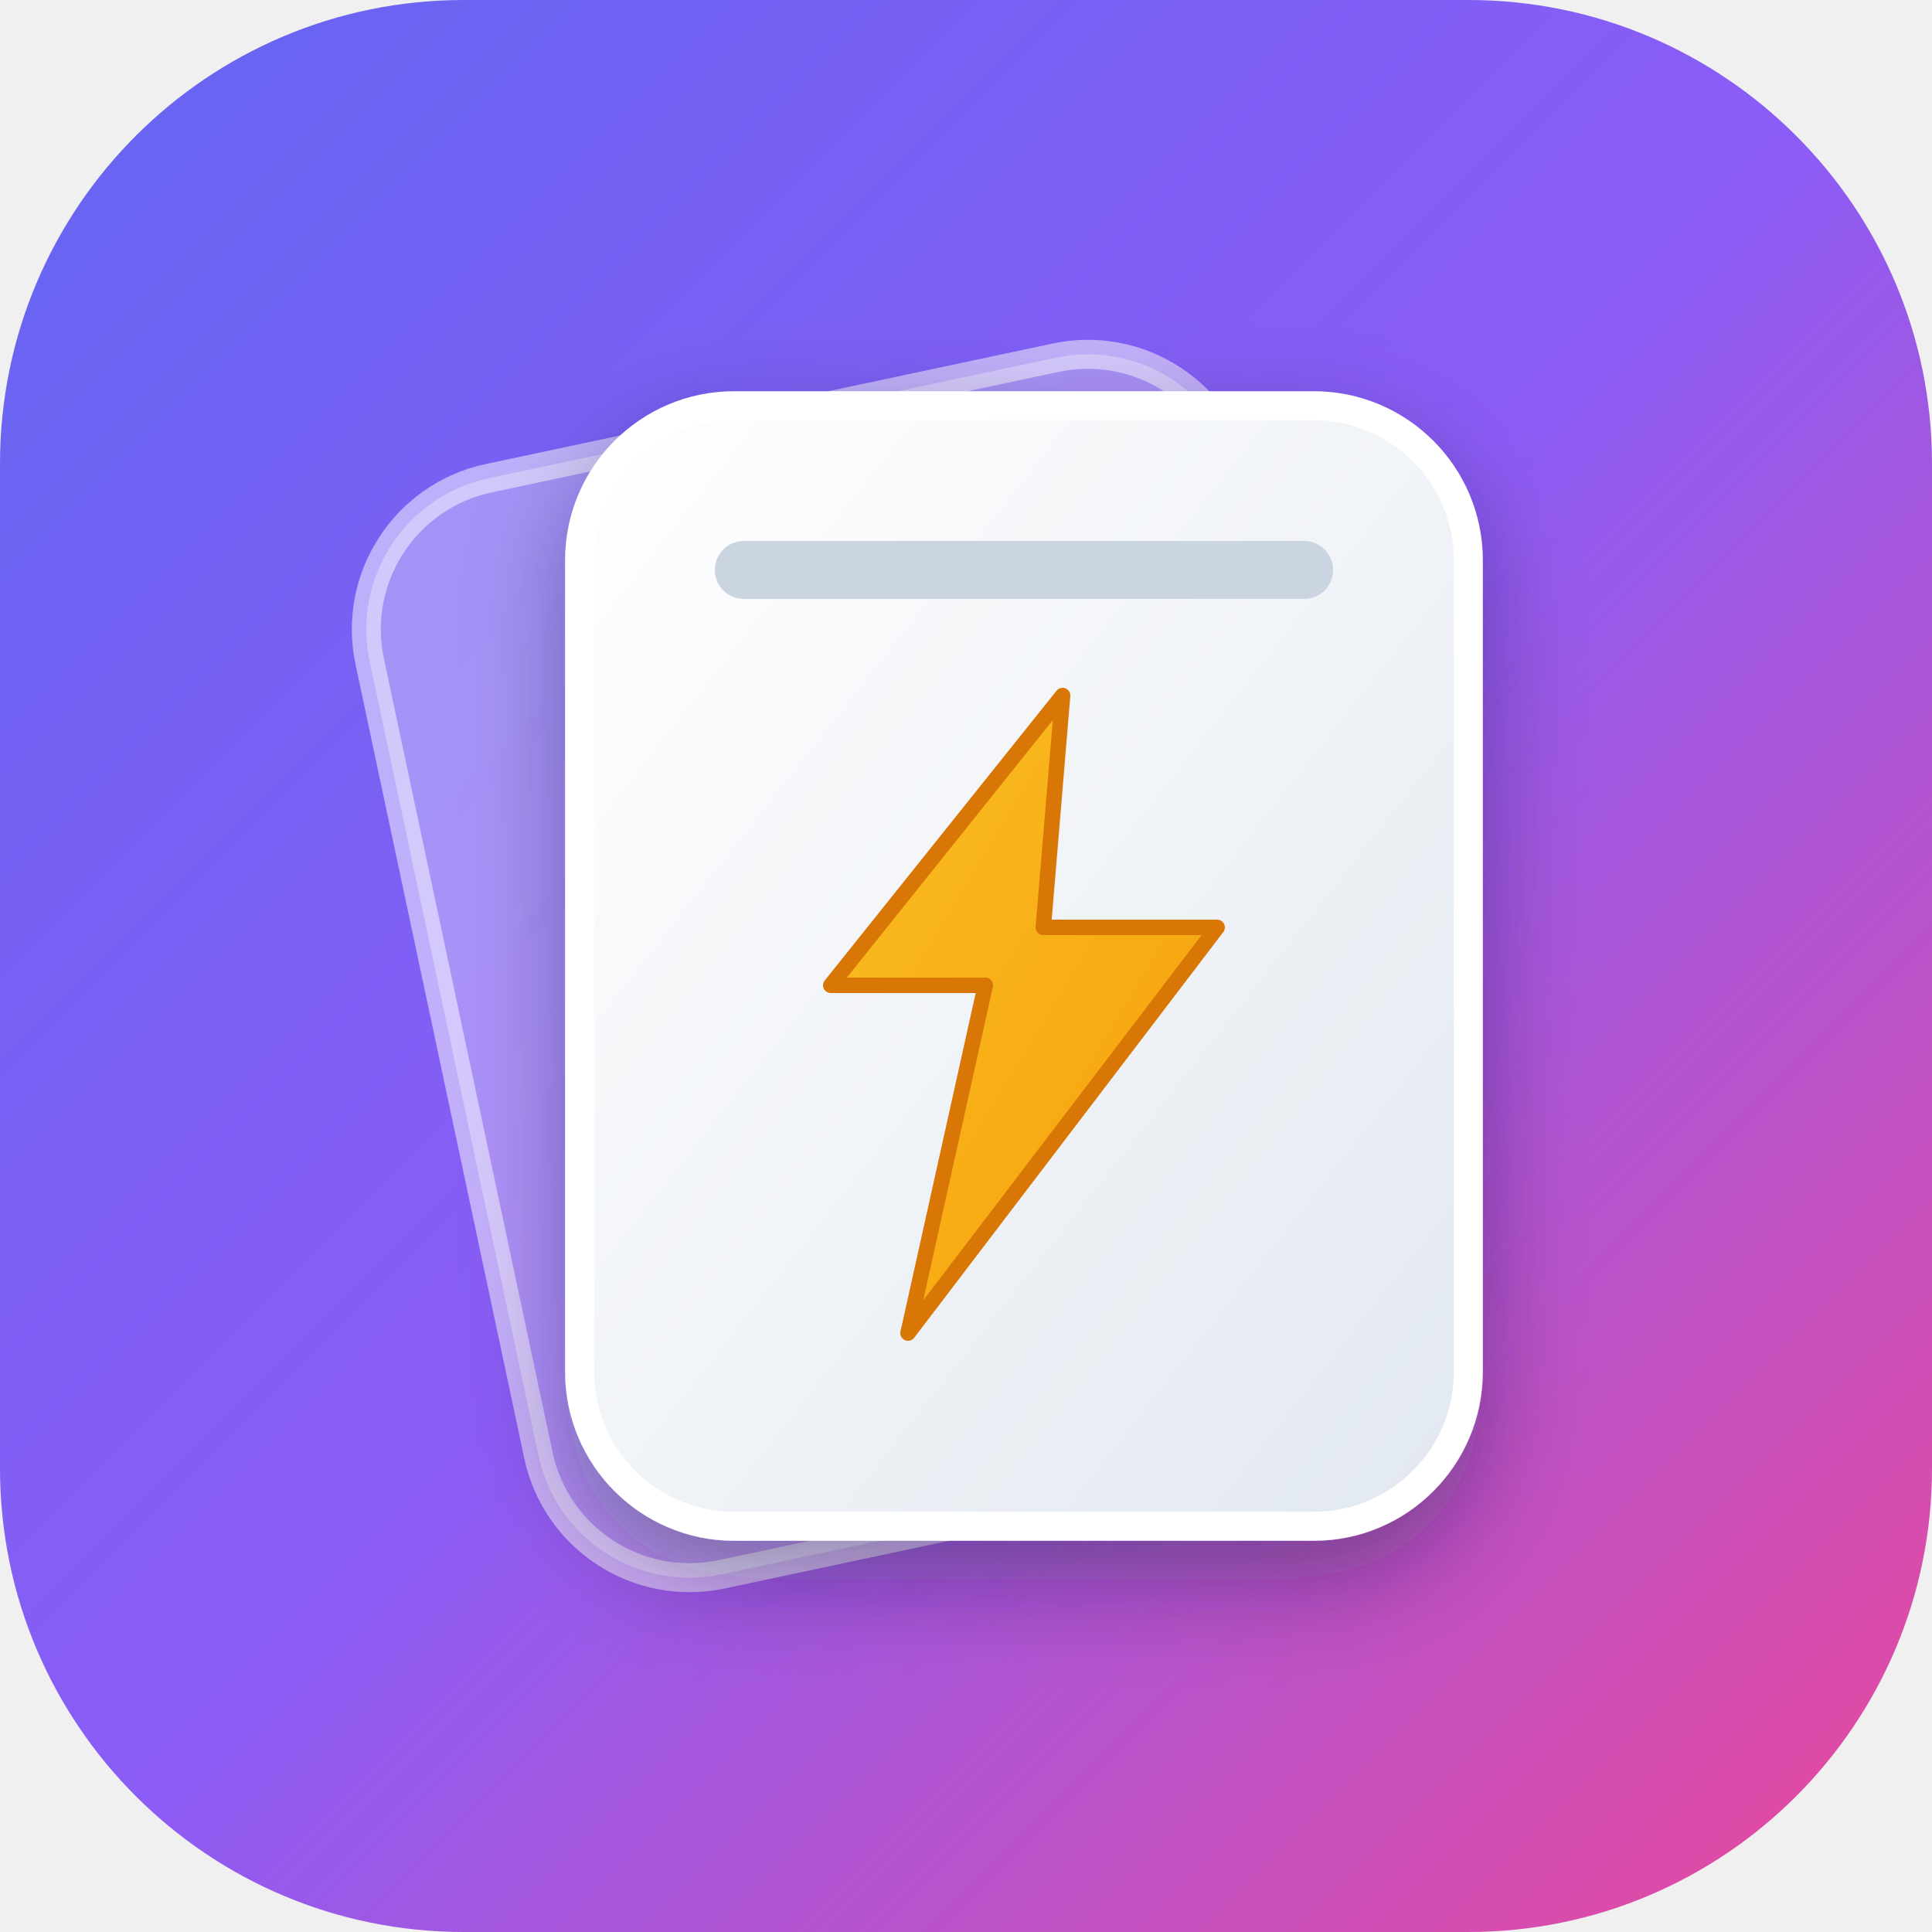
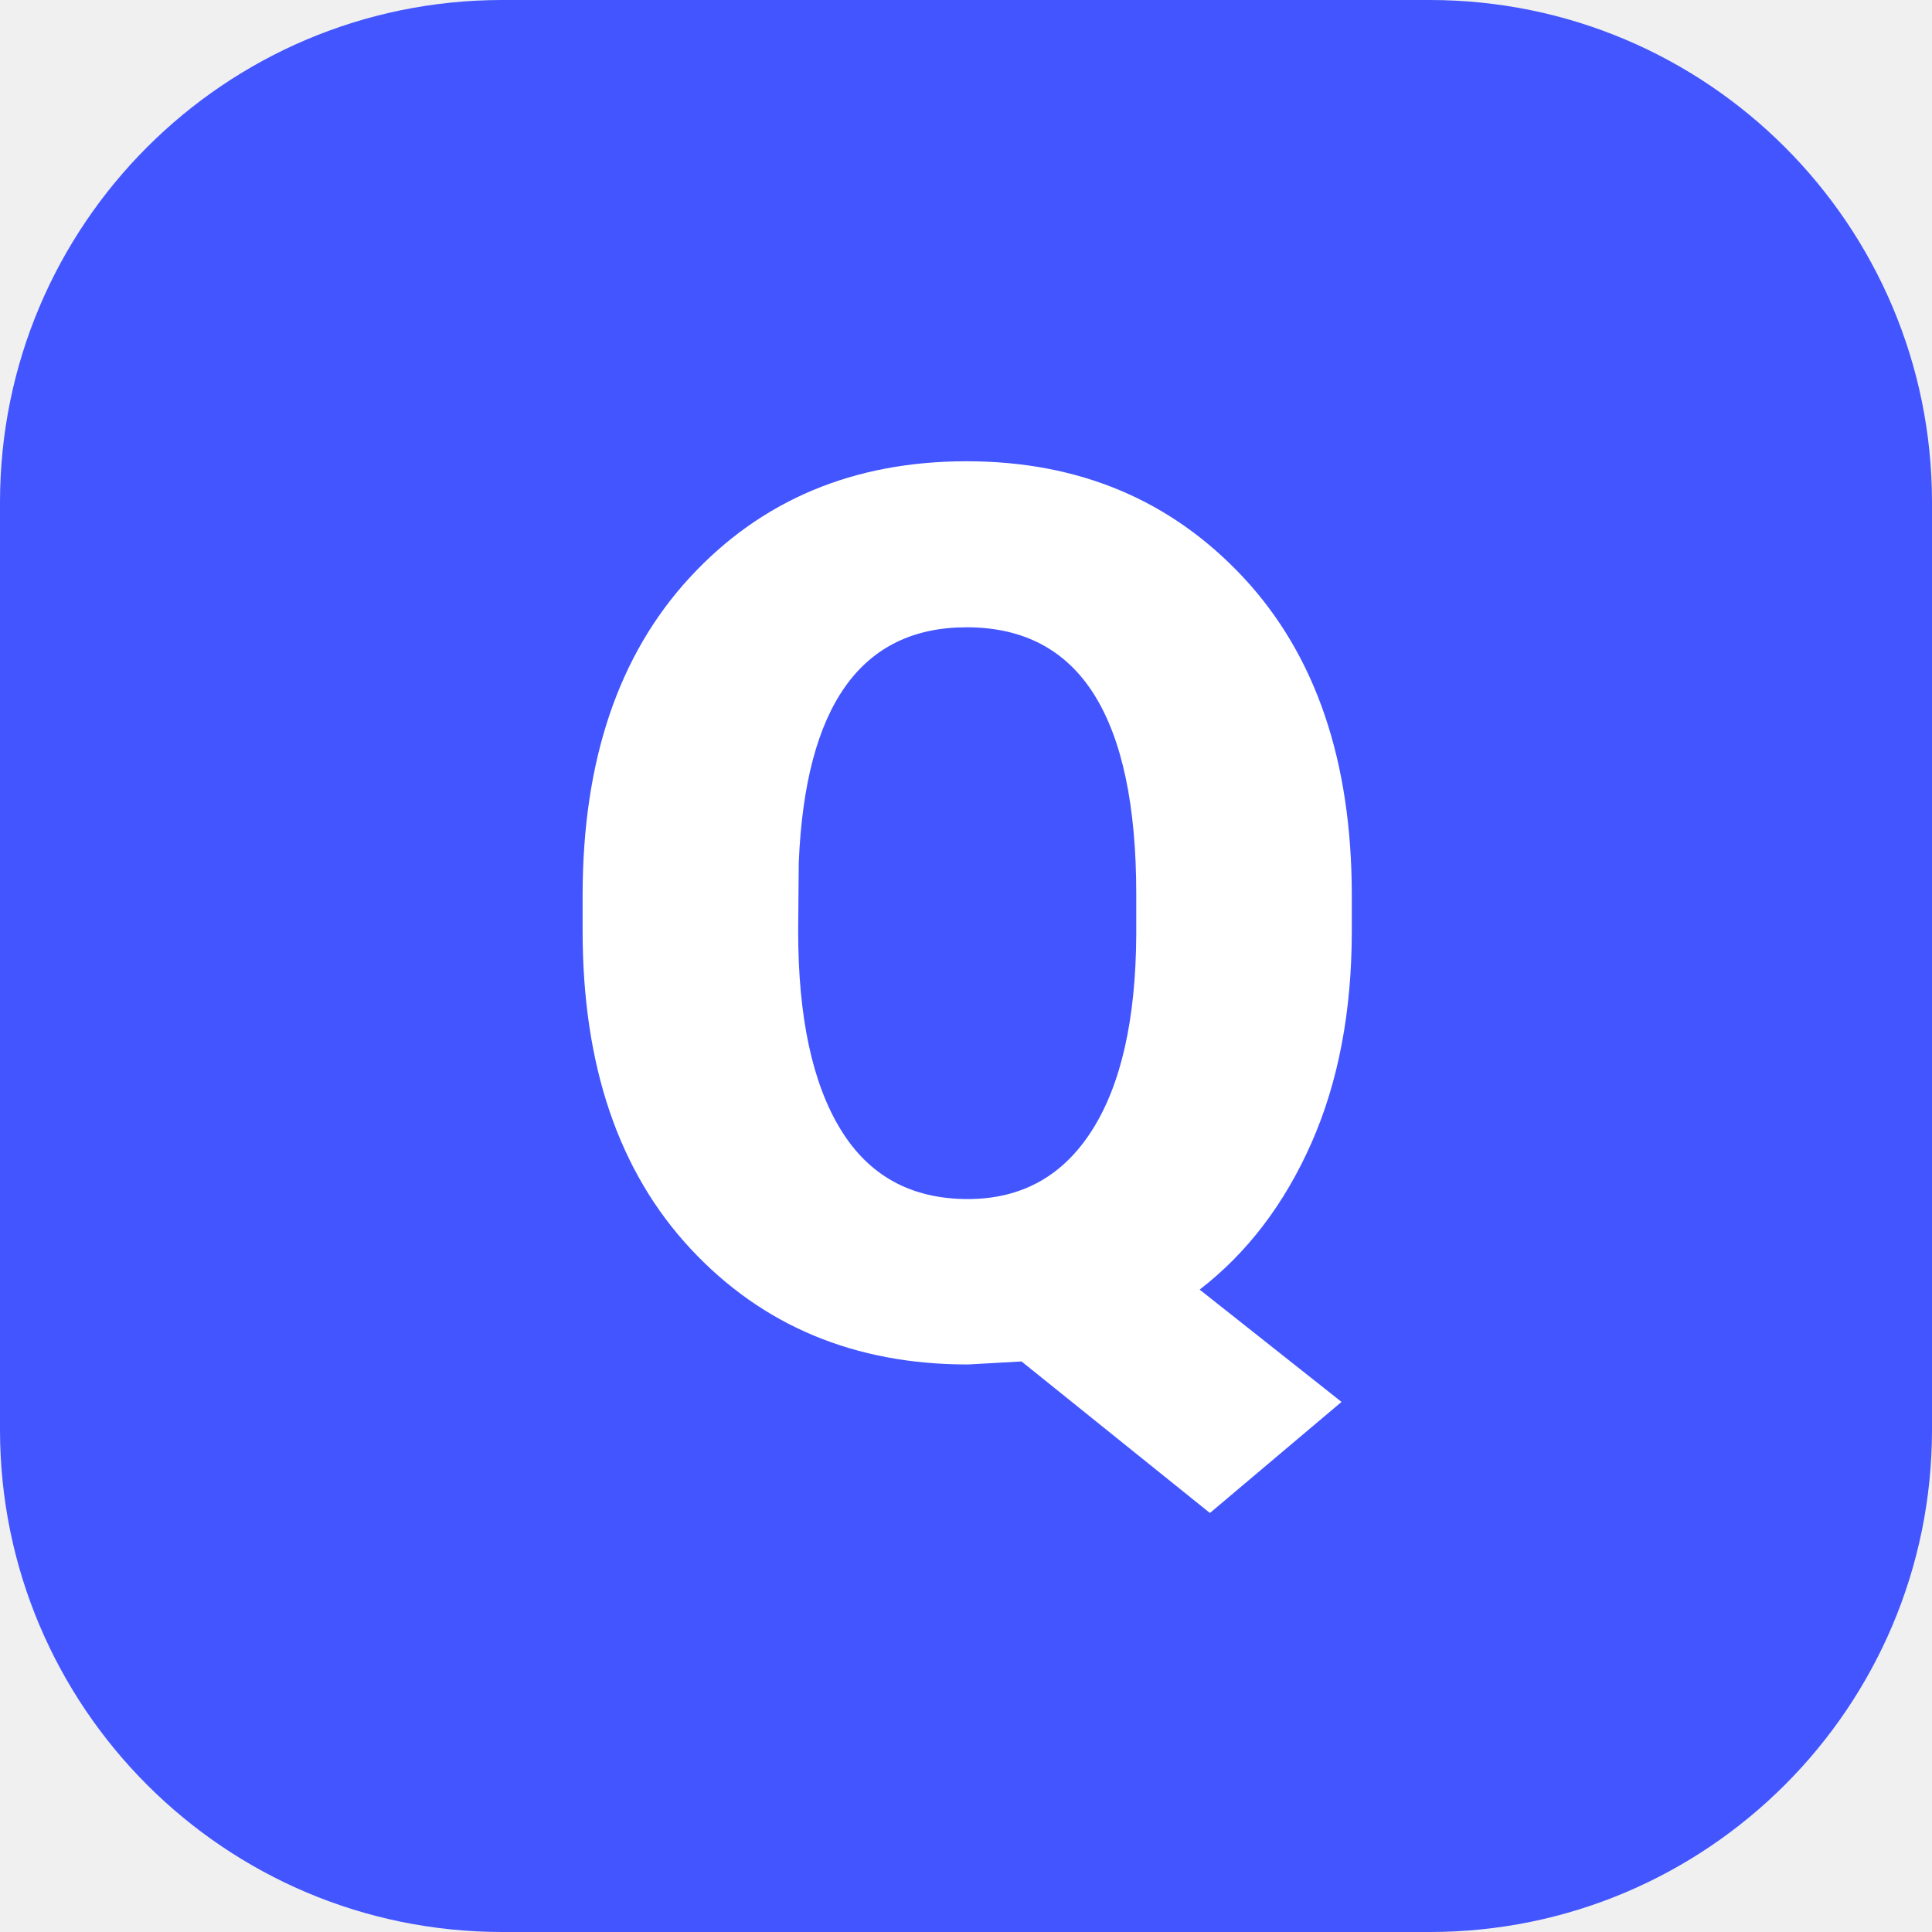
<svg xmlns="http://www.w3.org/2000/svg" viewBox="0 0 100 100" fill="none">
-   <defs>
-     <linearGradient id="bg" x1="0%" y1="0%" x2="100%" y2="100%">
-       <stop offset="0%" stop-color="#6366f1" />
-       <stop offset="50%" stop-color="#8b5cf6" />
-       <stop offset="100%" stop-color="#ec4899" />
-     </linearGradient>
-     <linearGradient id="frontCard" x1="0%" y1="0%" x2="100%" y2="100%">
-       <stop offset="0%" stop-color="#ffffff" />
-       <stop offset="100%" stop-color="#e2e8f0" />
-     </linearGradient>
-     <linearGradient id="bolt" x1="0%" y1="0%" x2="100%" y2="100%">
-       <stop offset="0%" stop-color="#fbbf24" />
-       <stop offset="100%" stop-color="#f59e0b" />
-     </linearGradient>
-     <filter id="shadow" x="-20%" y="-20%" width="140%" height="140%">
-       <feDropShadow dx="0" dy="2" stdDeviation="2.5" flood-color="#0f172a" flood-opacity="0.35" />
-     </filter>
-   </defs>
-   <rect width="100" height="100" rx="24" fill="url(#bg)" />
-   <rect x="23" y="21" width="46" height="58" rx="8" transform="rotate(-12 46 50)" fill="#ffffff" fill-opacity="0.32" stroke="#ffffff" stroke-width="1.5" stroke-opacity="0.5" />
-   <rect x="30" y="21" width="46" height="58" rx="8" fill="url(#frontCard)" filter="url(#shadow)" stroke="#ffffff" stroke-width="1.5" />
-   <rect x="37" y="28" width="32" height="3" rx="1.5" fill="#cbd5e1" />
-   <path d="M55 36 L43 51 L51 51 L47 69 L63 48 L54 48 Z" fill="url(#bolt)" stroke="#d97706" stroke-width="0.8" stroke-linejoin="round" />
+   <rect width="100" height="100" rx="26" fill="#4255FF" />
+   <text x="50" y="70" font-family="-apple-system, BlinkMacSystemFont, 'Segoe UI', Roboto, 'Inter', Arial, sans-serif" font-size="64" font-weight="900" fill="#FFFFFF" text-anchor="middle" dominant-baseline="auto">Q</text>
</svg>
